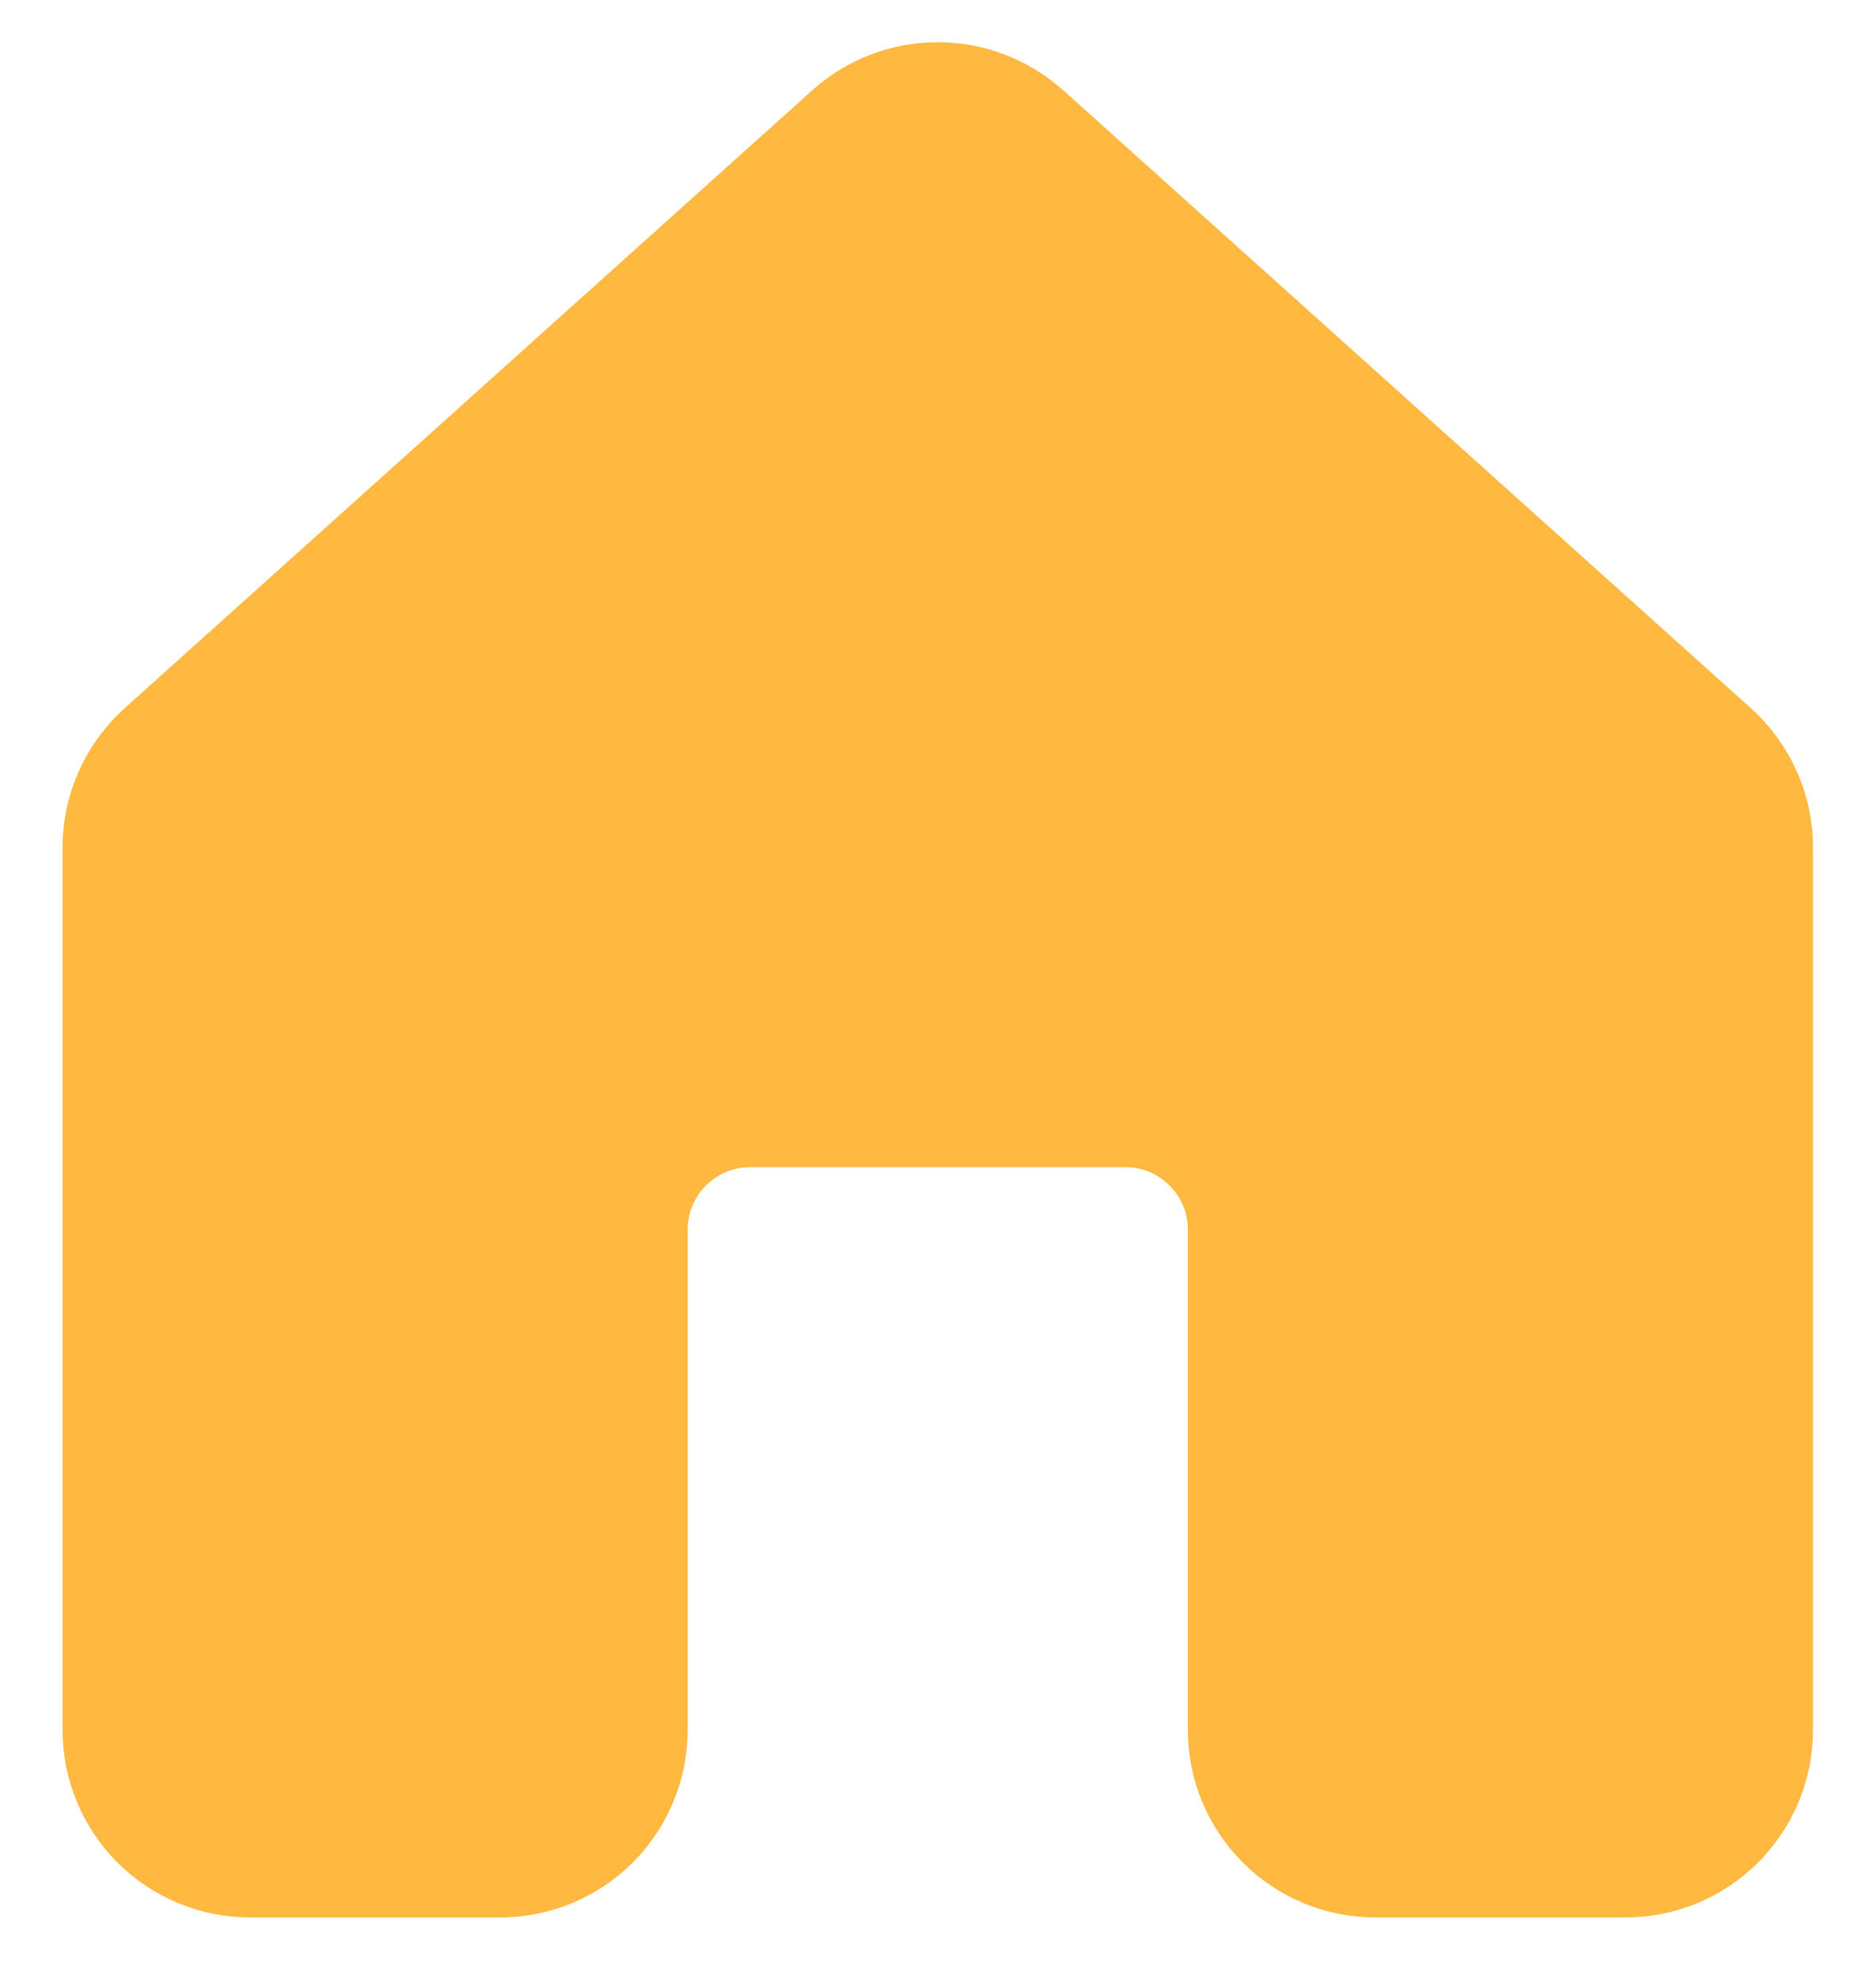
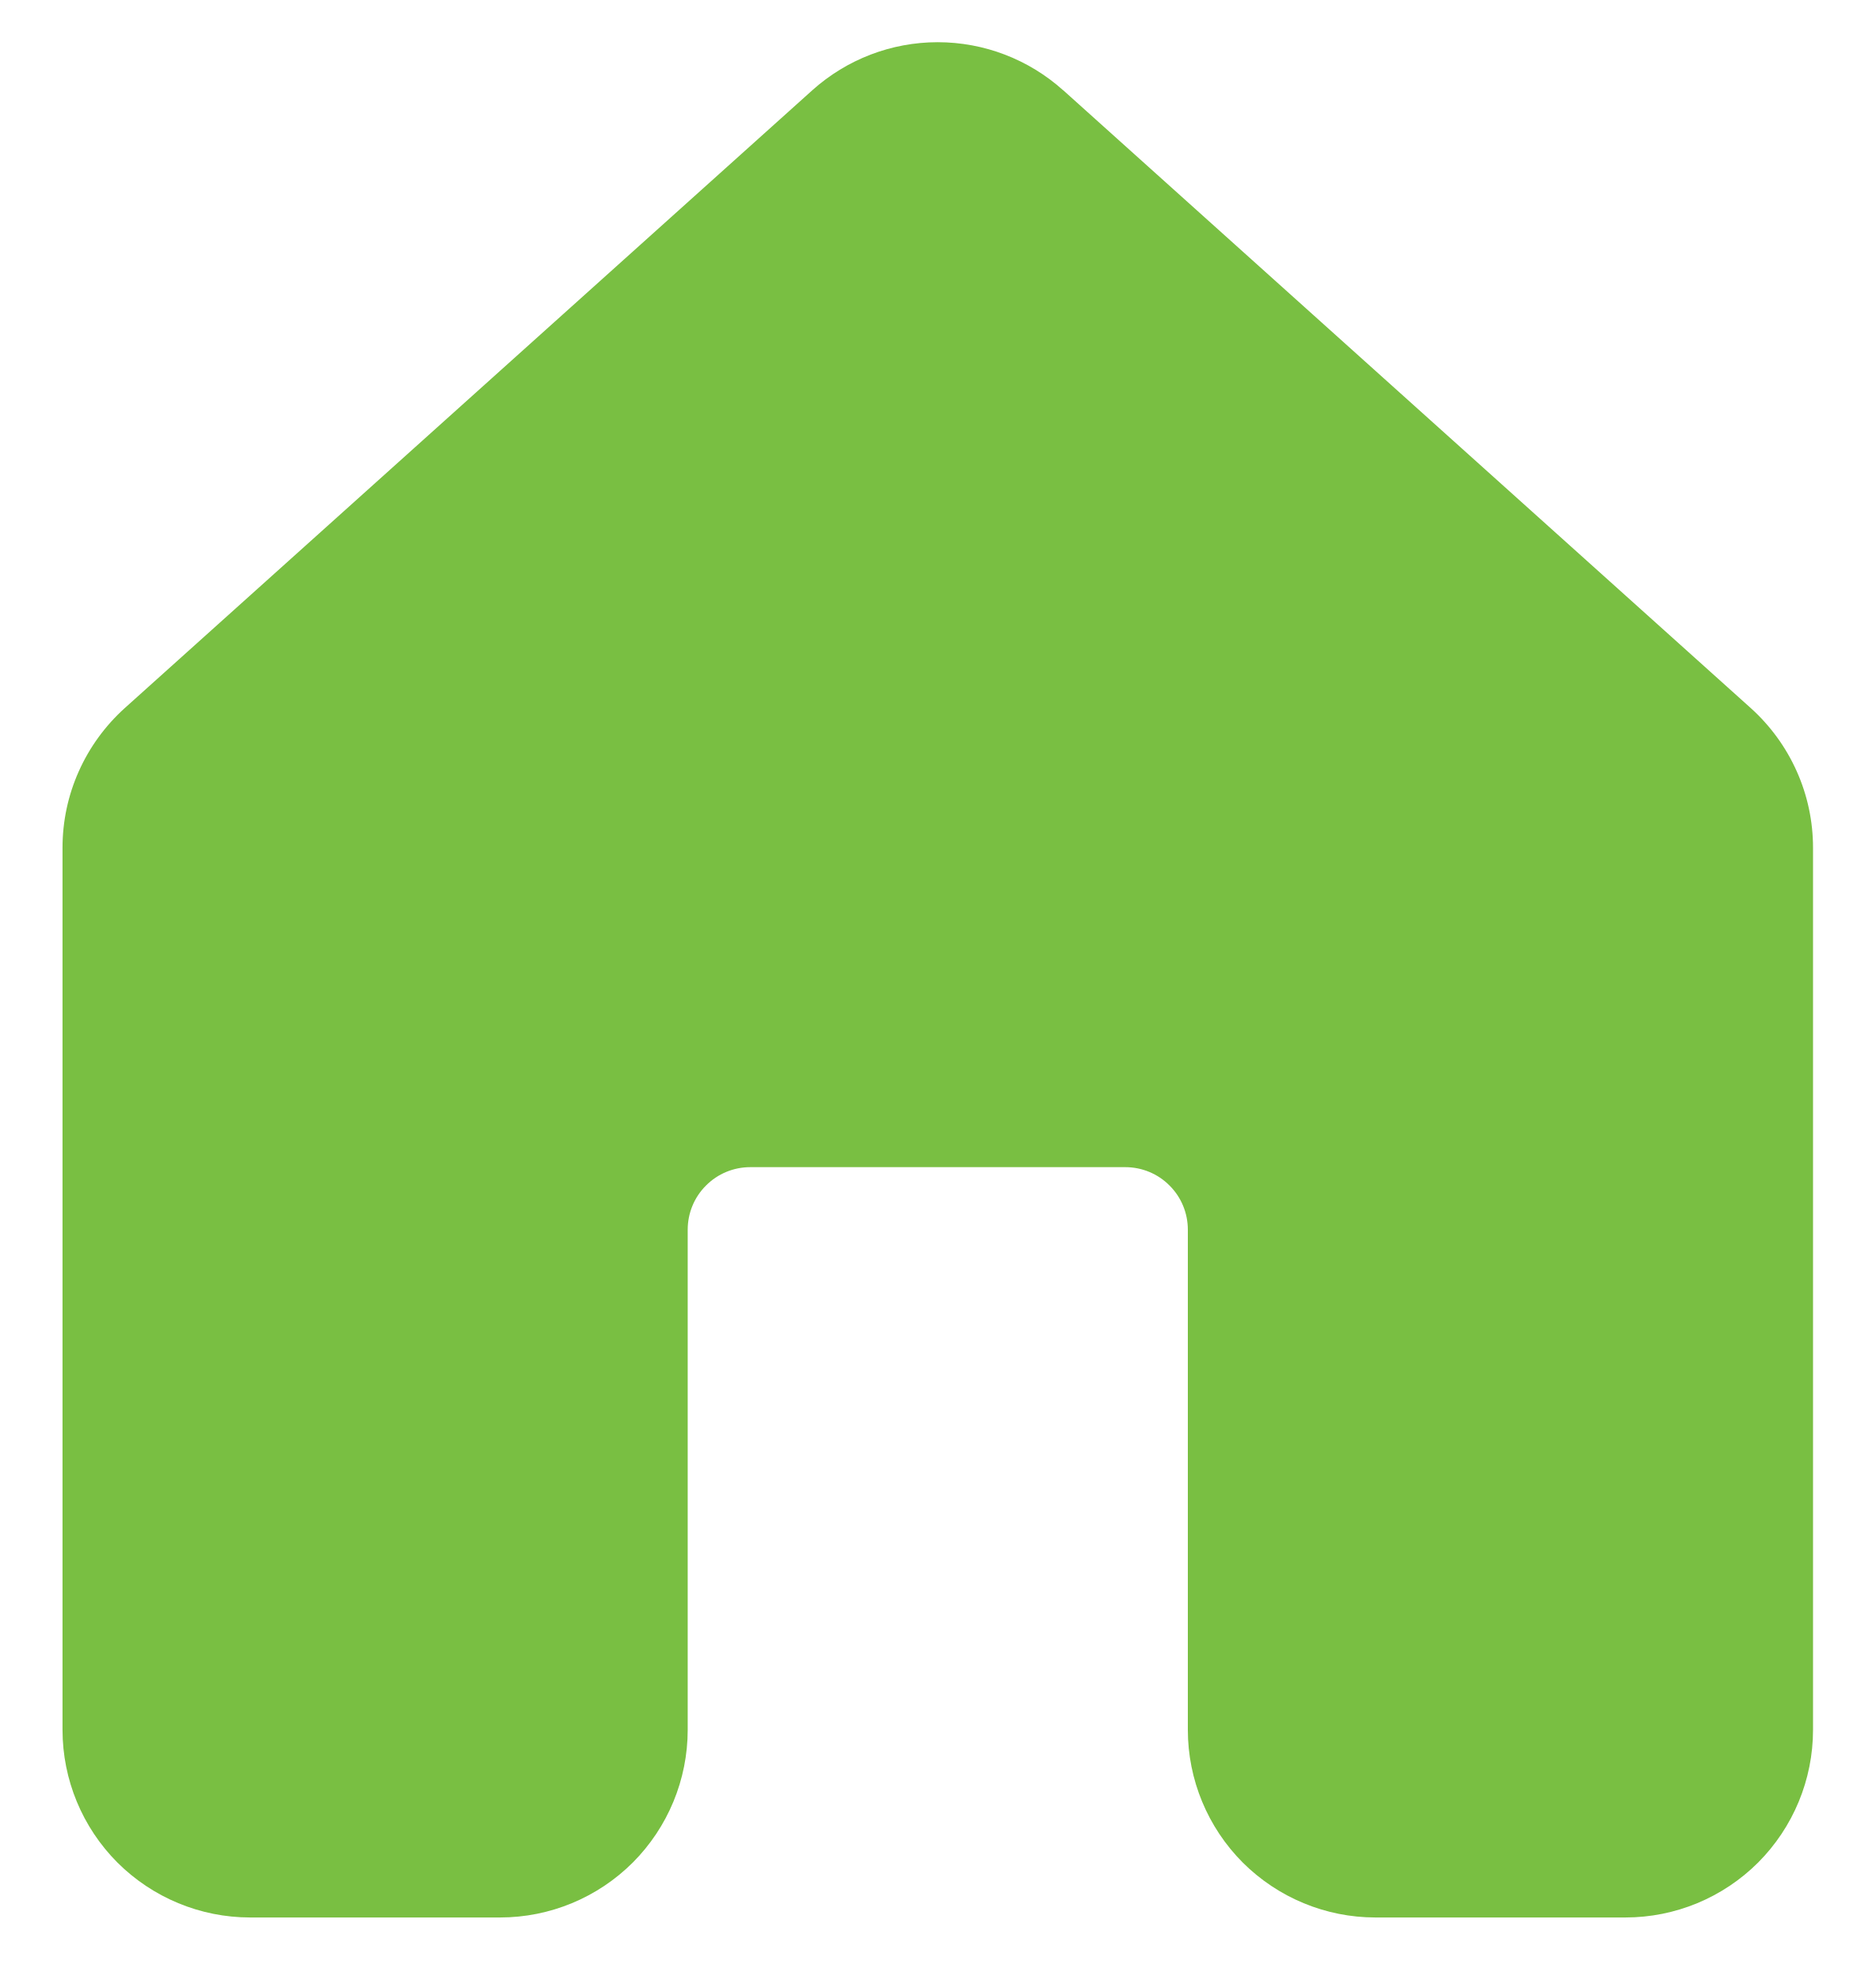
<svg xmlns="http://www.w3.org/2000/svg" width="18" height="19" viewBox="0 0 18 19" fill="none">
-   <path d="M10.203 0.866C9.872 0.569 9.444 0.405 8.999 0.405C8.555 0.405 8.127 0.569 7.796 0.866L1.196 6.796C1.009 6.965 0.859 7.171 0.756 7.402C0.653 7.632 0.6 7.882 0.6 8.134V16.6C0.6 17.077 0.79 17.535 1.127 17.873C1.465 18.21 1.923 18.4 2.4 18.4H4.8C5.277 18.4 5.735 18.21 6.073 17.873C6.41 17.535 6.6 17.077 6.6 16.6V11.8C6.6 11.641 6.663 11.488 6.776 11.376C6.888 11.263 7.041 11.2 7.2 11.2H10.8C10.959 11.2 11.112 11.263 11.224 11.376C11.337 11.488 11.4 11.641 11.4 11.8V16.6C11.4 17.077 11.59 17.535 11.927 17.873C12.265 18.21 12.723 18.4 13.2 18.4H15.6C16.078 18.4 16.535 18.21 16.873 17.873C17.21 17.535 17.4 17.077 17.4 16.6V8.134C17.4 7.882 17.347 7.632 17.244 7.402C17.141 7.171 16.991 6.965 16.804 6.796L10.204 0.866H10.203Z" fill="#FFB940" />
+   <path d="M10.203 0.866C9.872 0.569 9.444 0.405 8.999 0.405C8.555 0.405 8.127 0.569 7.796 0.866L1.196 6.796C1.009 6.965 0.859 7.171 0.756 7.402C0.653 7.632 0.6 7.882 0.6 8.134V16.6C0.6 17.077 0.79 17.535 1.127 17.873C1.465 18.21 1.923 18.4 2.4 18.4H4.8C5.277 18.4 5.735 18.21 6.073 17.873C6.41 17.535 6.6 17.077 6.6 16.6V11.8C6.6 11.641 6.663 11.488 6.776 11.376C6.888 11.263 7.041 11.2 7.2 11.2H10.8C10.959 11.2 11.112 11.263 11.224 11.376C11.337 11.488 11.4 11.641 11.4 11.8V16.6C11.4 17.077 11.59 17.535 11.927 17.873C12.265 18.21 12.723 18.4 13.2 18.4H15.6C16.078 18.4 16.535 18.21 16.873 17.873C17.21 17.535 17.4 17.077 17.4 16.6V8.134C17.4 7.882 17.347 7.632 17.244 7.402C17.141 7.171 16.991 6.965 16.804 6.796L10.204 0.866H10.203Z" fill="#79BF42" />
</svg>
